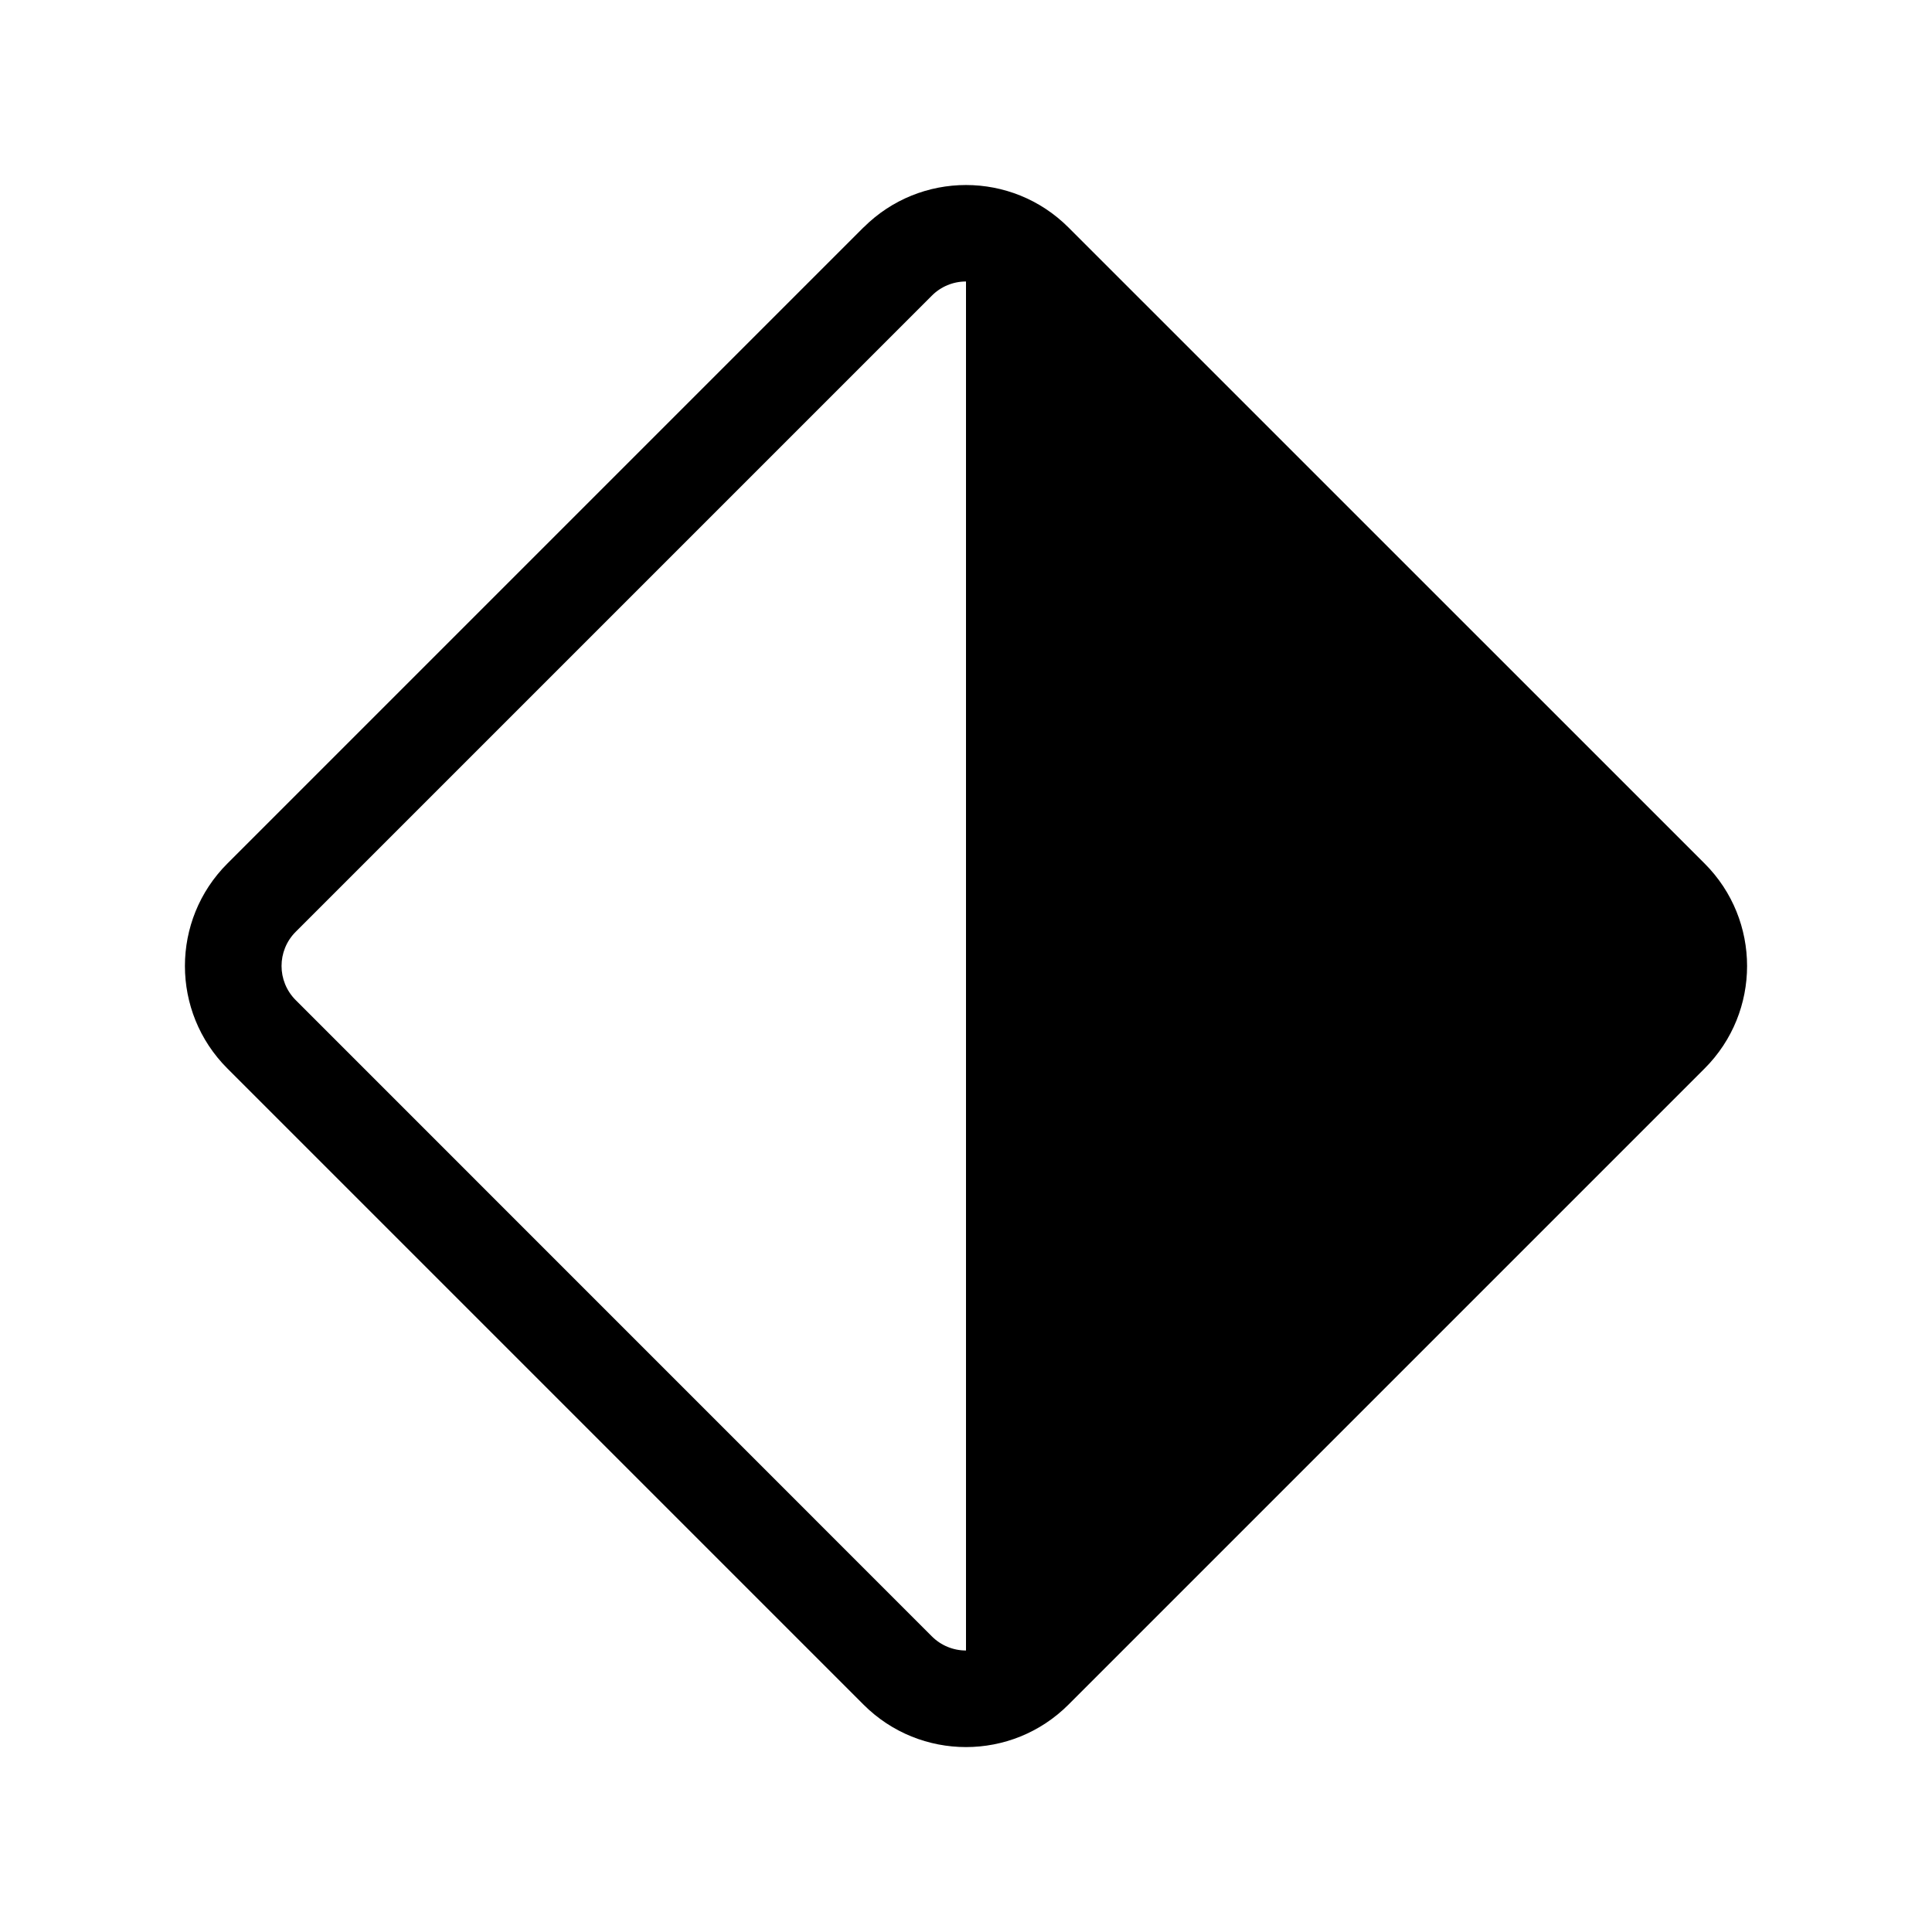
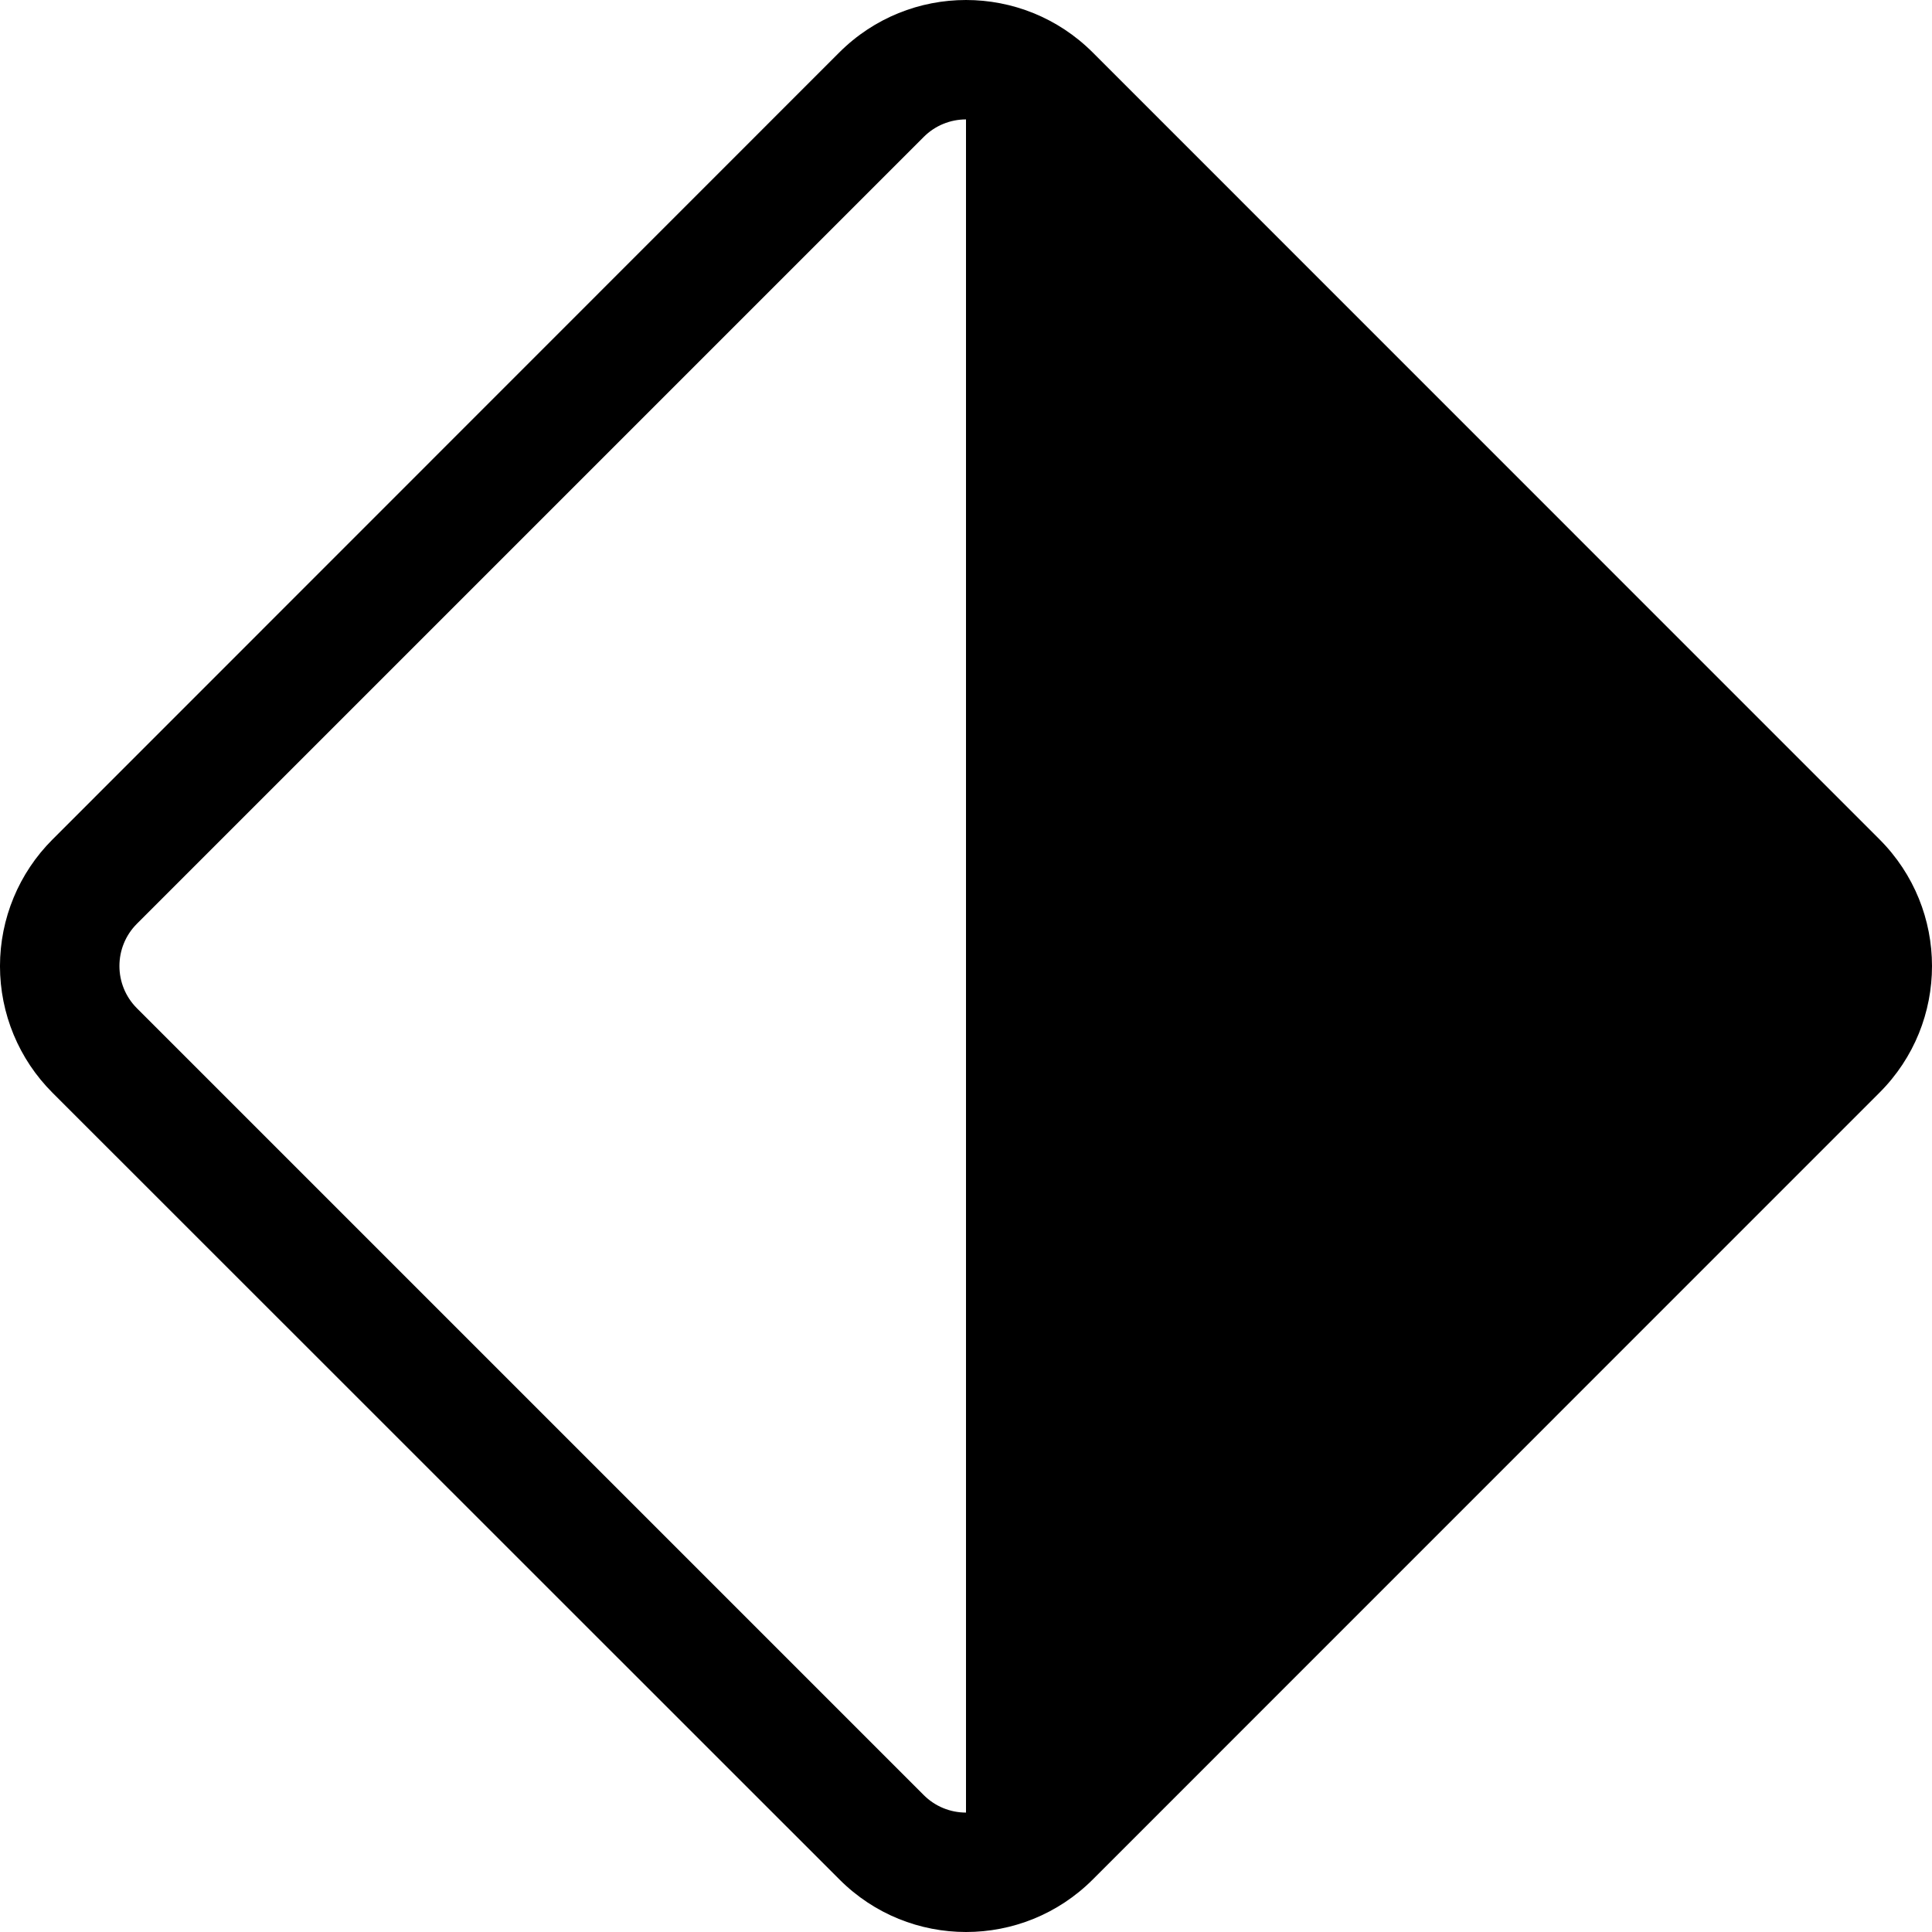
- <svg xmlns="http://www.w3.org/2000/svg" class="bi bi-diamond-half" width="1em" height="1em" viewBox="0 0 20 20" fill="currentColor">
-   <path fill-rule="evenodd" d="M8.94 2.354a1.5 1.5 0 012.12 0l6.586 6.585a1.5 1.5 0 010 2.122l-6.585 6.585a1.5 1.5 0 01-2.122 0l-6.585-6.585a1.5 1.5 0 010-2.122l6.585-6.585zm1.06.56a.498.498 0 00-.354.147L3.061 9.646a.5.5 0 000 .707l6.585 6.586a.499.499 0 00.354.147V2.914z" clip-rule="evenodd" />
+ <svg xmlns="http://www.w3.org/2000/svg" class="bi bi-diamond-half" width="1em" height="1em" viewBox="0 0 16 16" fill="currentColor">
+   <path fill-rule="evenodd" d="M6.95.435c.58-.58 1.52-.58 2.1 0l6.515 6.516c.58.58.58 1.519 0 2.098L9.05 15.565c-.58.58-1.519.58-2.098 0L.435 9.05a1.482 1.482 0 010-2.098L6.95.435zM8 .989a.493.493 0 00-.35.145L1.134 7.65a.495.495 0 000 .7l6.516 6.516a.493.493 0 00.35.145V.989z" clip-rule="evenodd" />
</svg>
